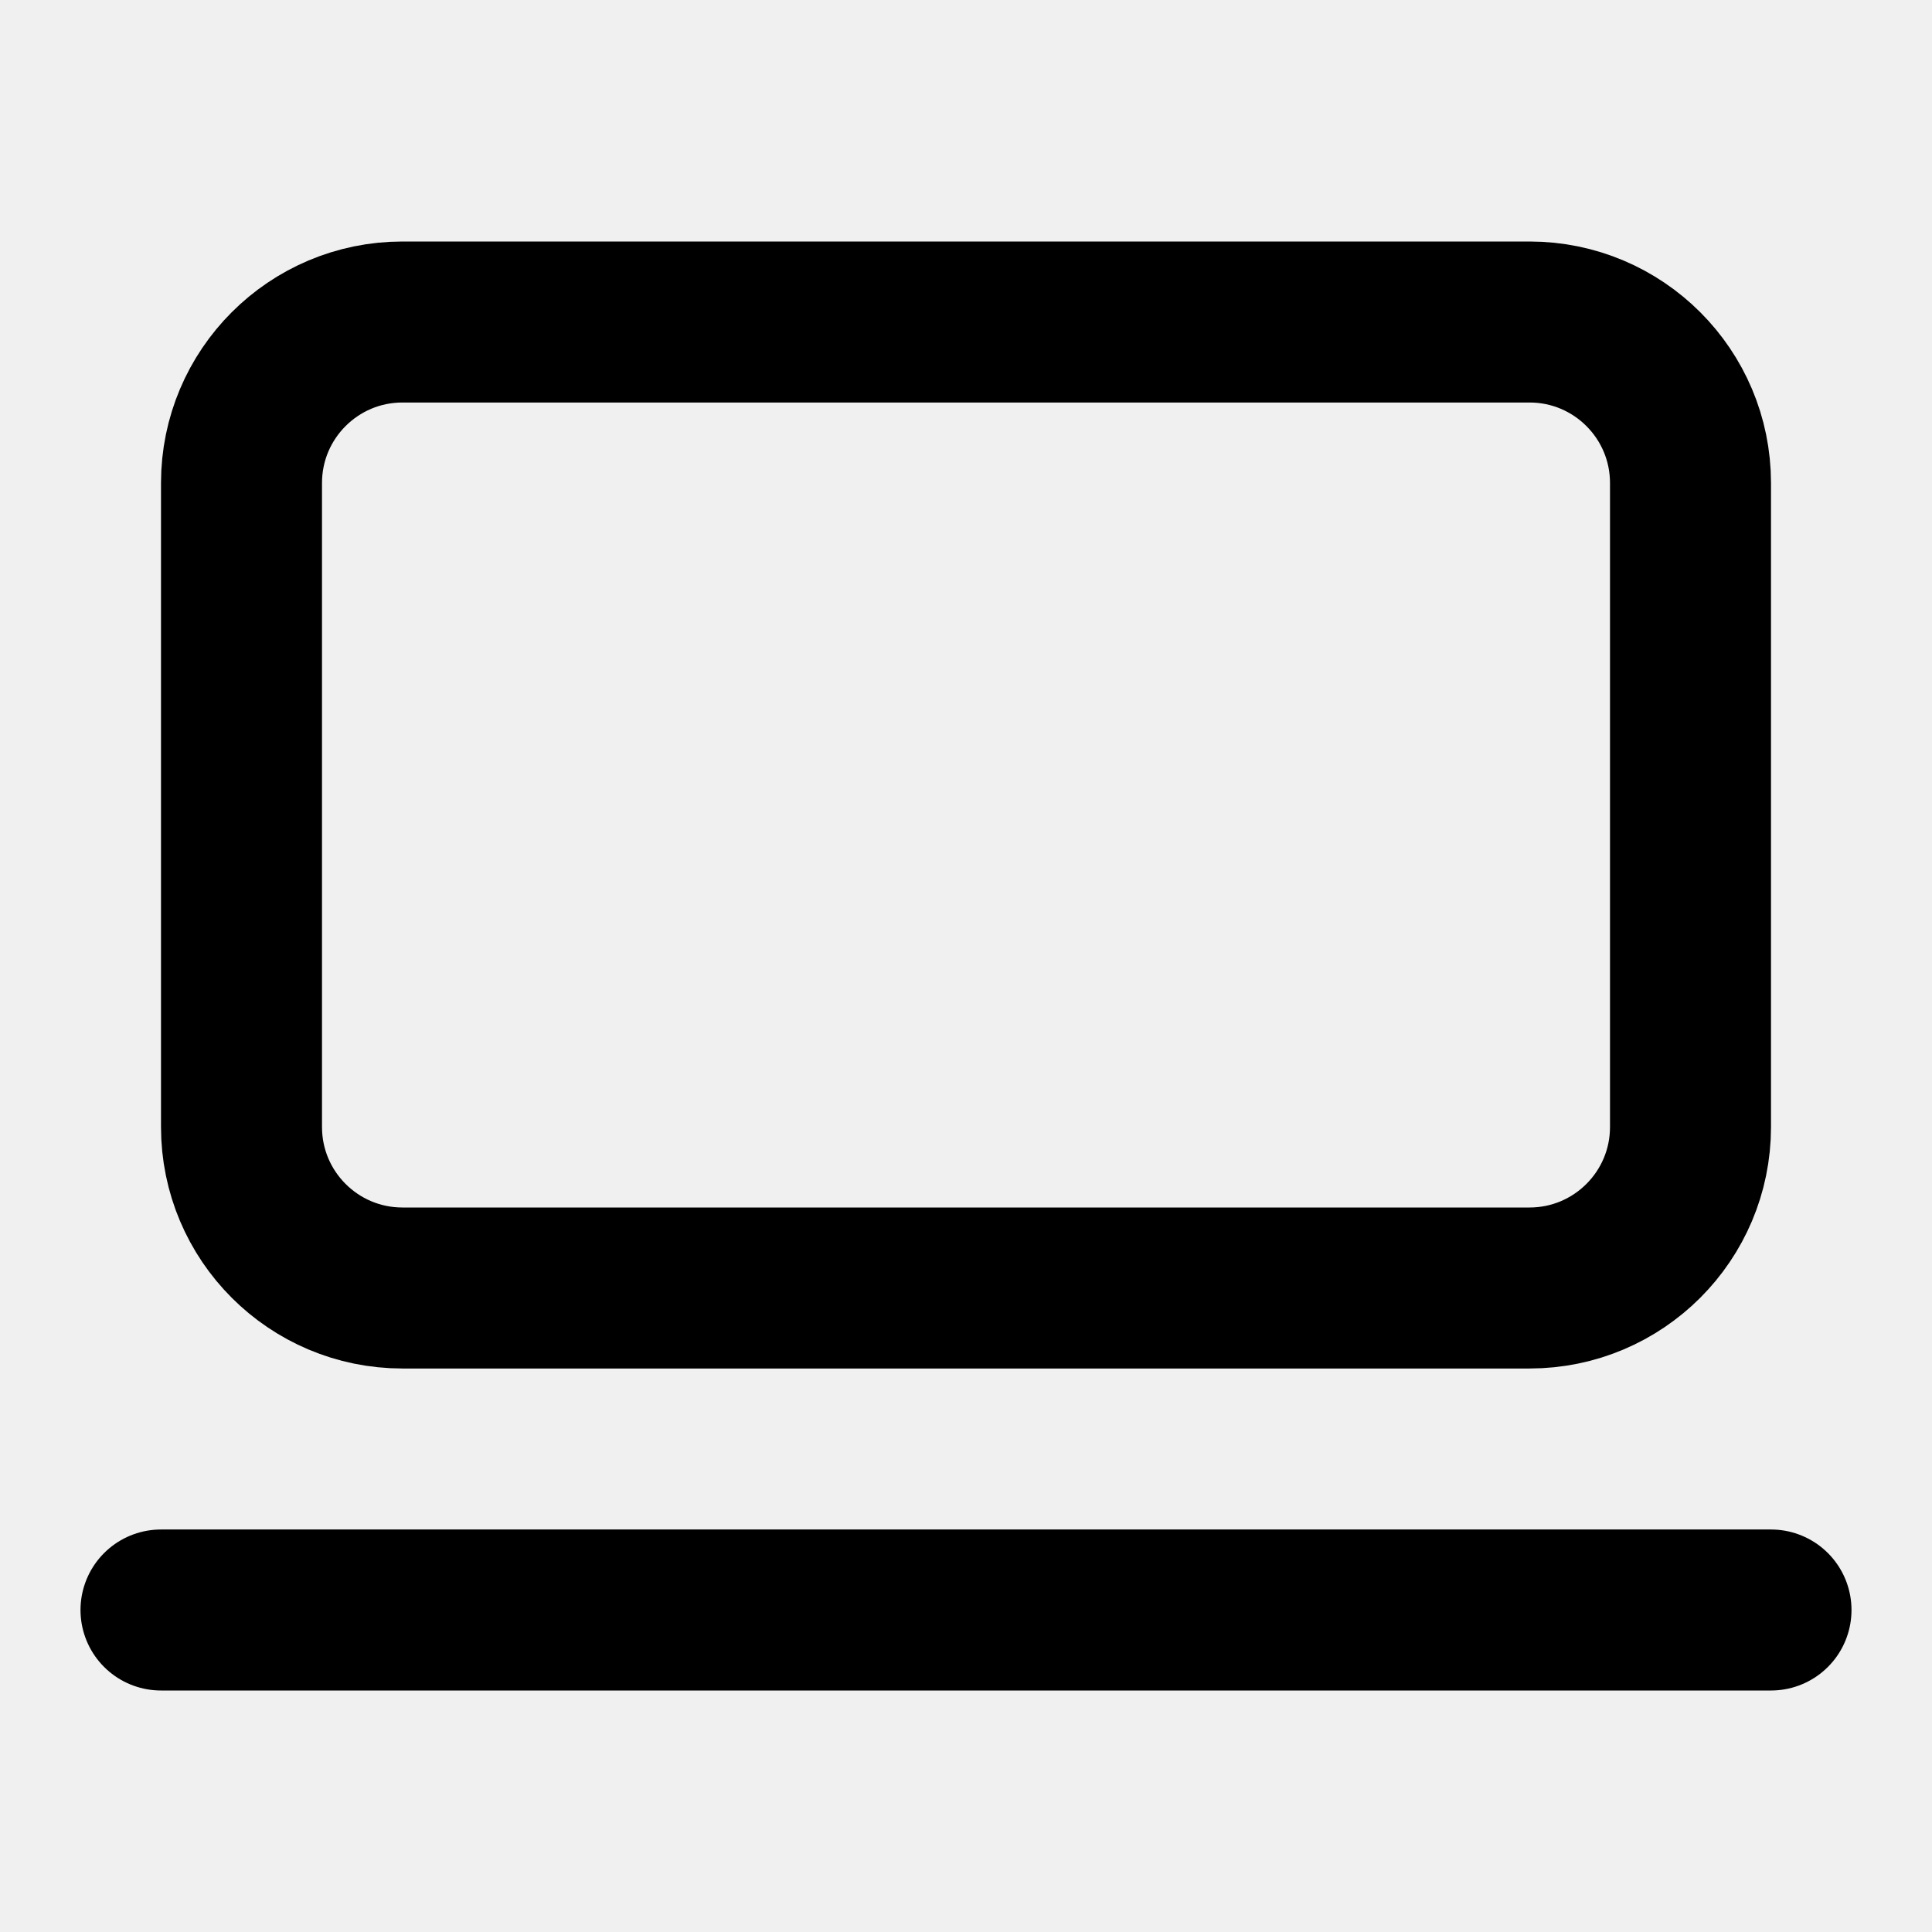
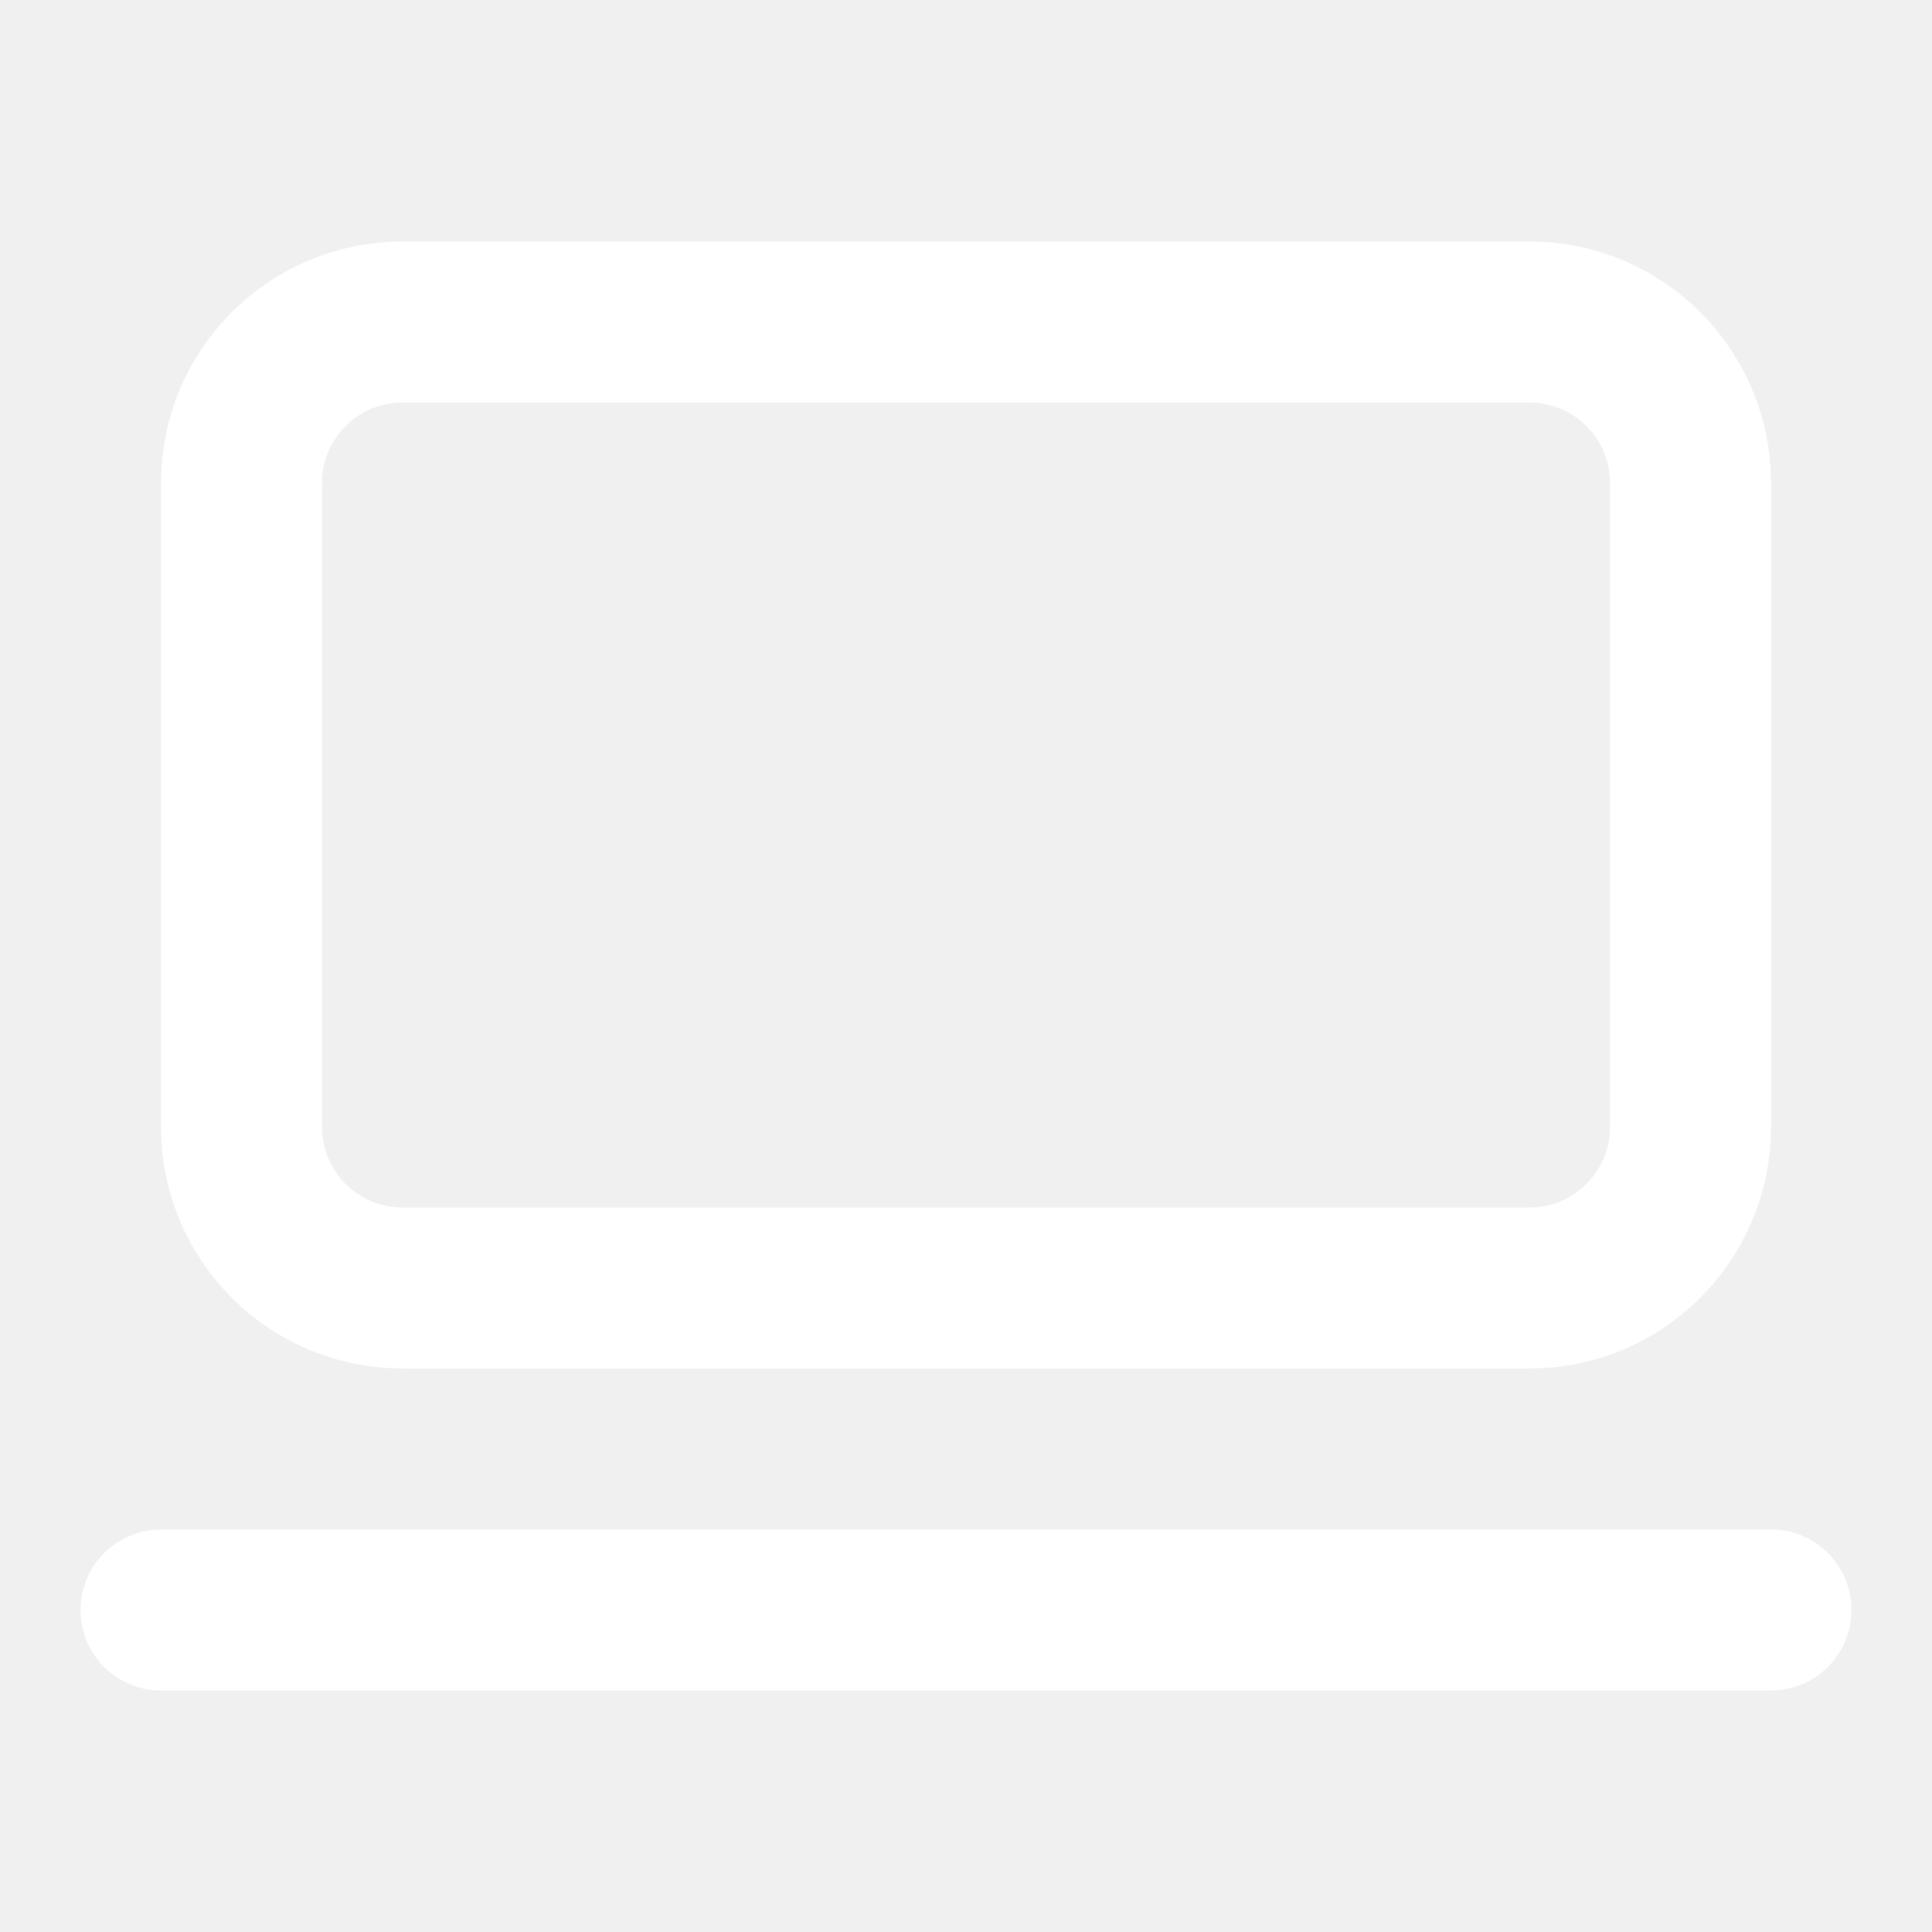
- <svg xmlns="http://www.w3.org/2000/svg" width="24" height="24" viewBox="0 0 24 24" fill="none" stroke="currentColor" stroke-width="2" stroke-linecap="round" stroke-linejoin="round" class="lucide lucide-laptop-minimal-icon lucide-laptop-minimal">
+ <svg xmlns="http://www.w3.org/2000/svg" width="24" height="24" viewBox="0 0 24 24" fill="none" stroke="white" stroke-width="2" stroke-linecap="round" stroke-linejoin="round" class="lucide lucide-laptop-minimal-icon lucide-laptop-minimal">
  <rect width="18" height="12" x="3" y="4" rx="2" ry="2" />
  <line x1="2" x2="22" y1="20" y2="20" />
</svg>
